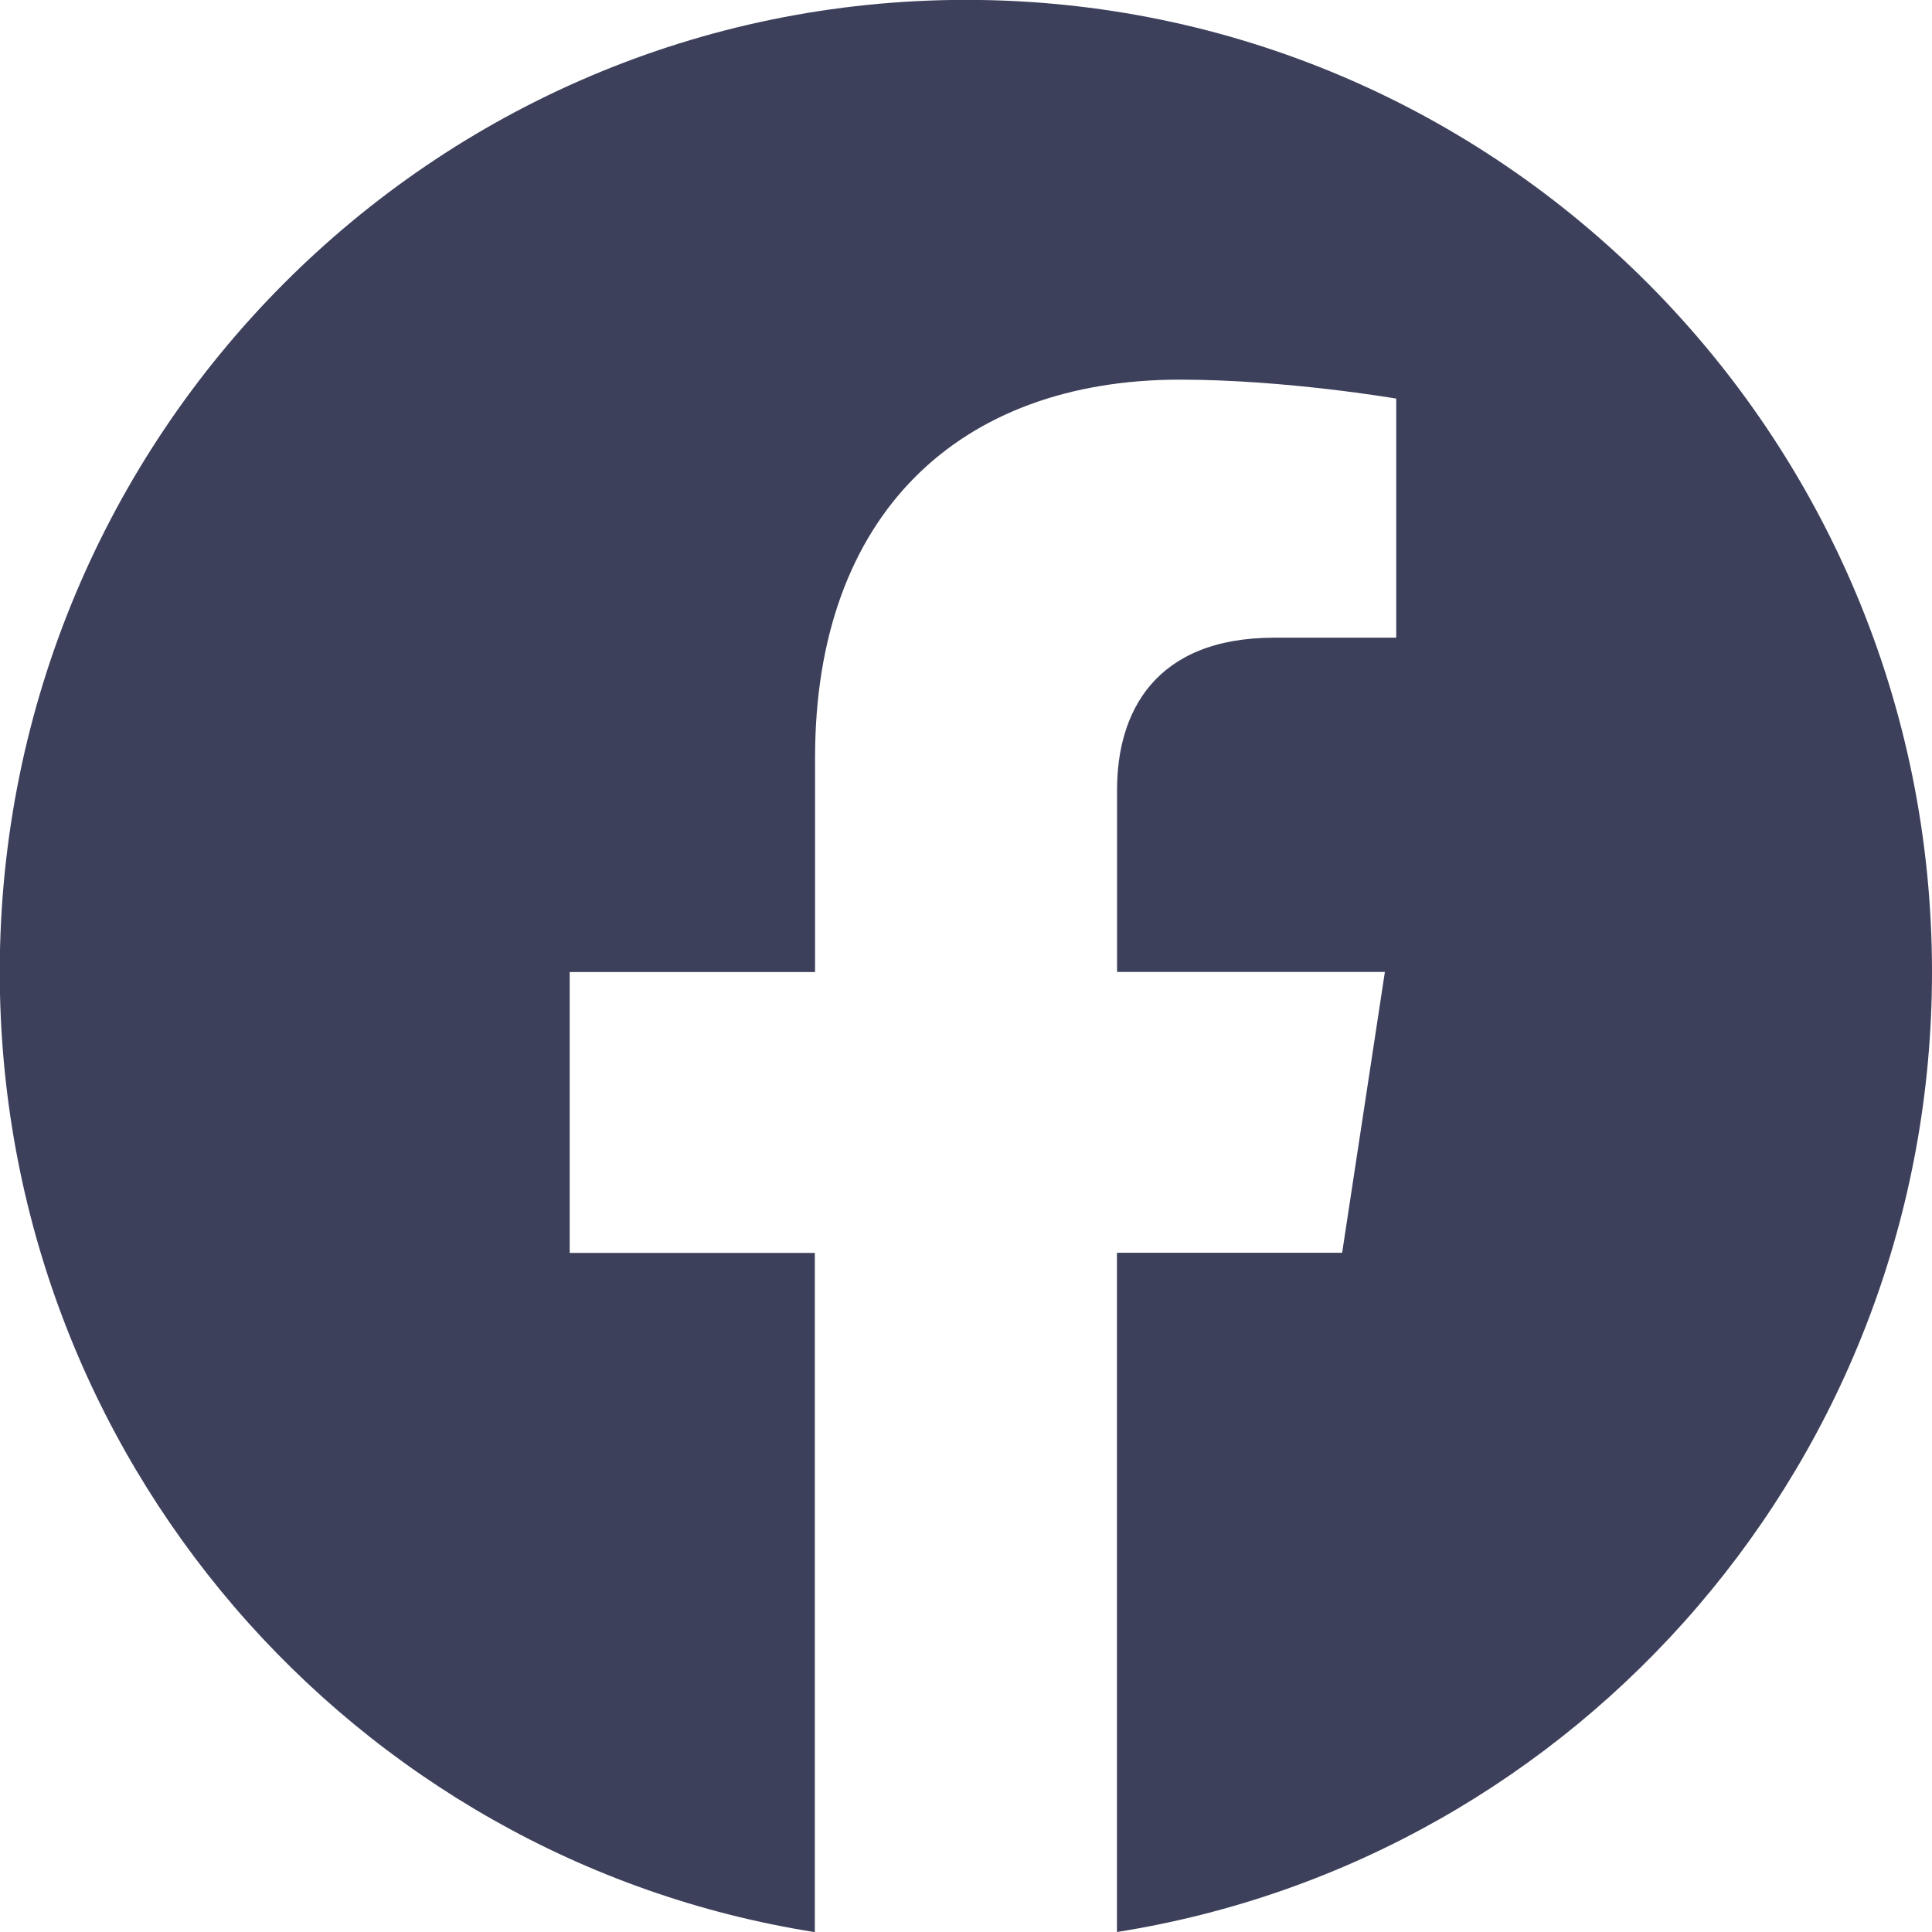
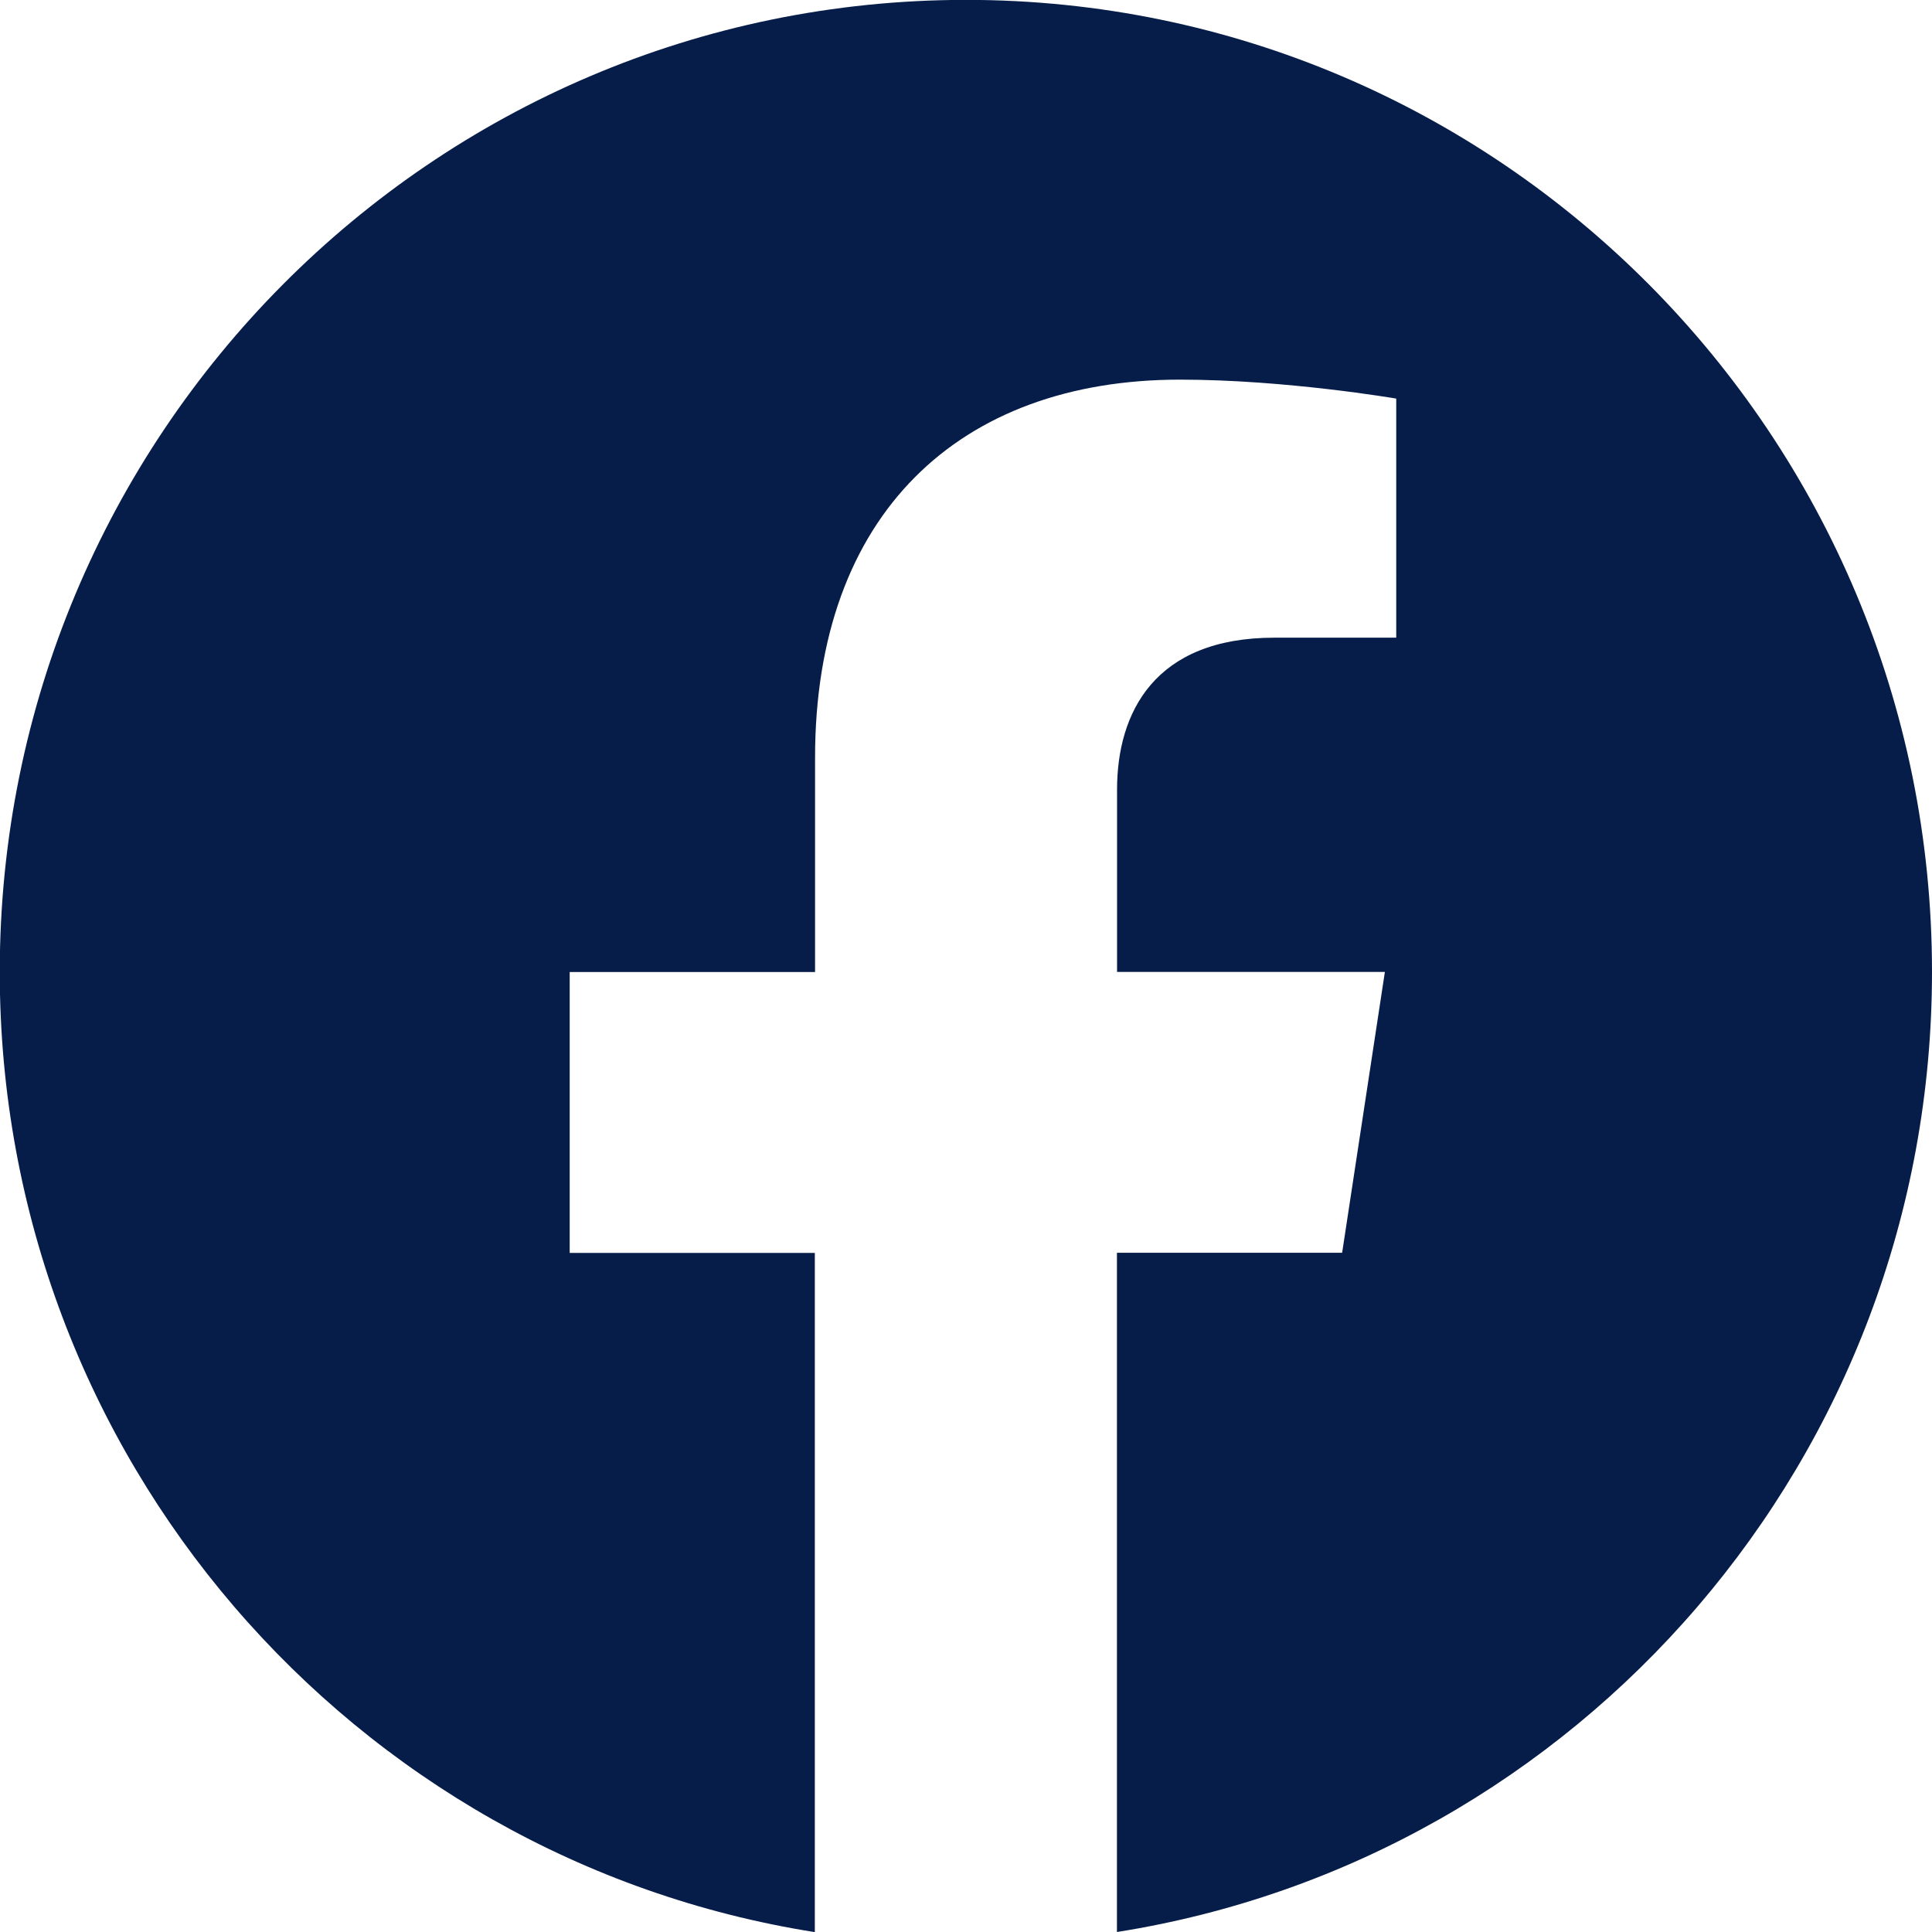
- <svg xmlns="http://www.w3.org/2000/svg" width="16" height="16" fill="#3D405B" class="bi bi-facebook" viewBox="0 0 16 16">
+ <svg xmlns="http://www.w3.org/2000/svg" width="16" height="16" fill="#071D49" class="bi bi-facebook" viewBox="0 0 16 16">
  <path d="M16 8.049c0-4.446-3.582-8.05-8-8.05C3.58 0-.002 3.603-.002 8.05c0 4.017 2.926 7.347 6.75 7.951v-5.625h-2.03V8.05H6.75V6.275c0-2.017 1.195-3.131 3.022-3.131.876 0 1.791.157 1.791.157v1.98h-1.009c-.993 0-1.303.621-1.303 1.258v1.51h2.218l-.354 2.326H9.25V16c3.824-.604 6.75-3.934 6.75-7.951" />
</svg>
